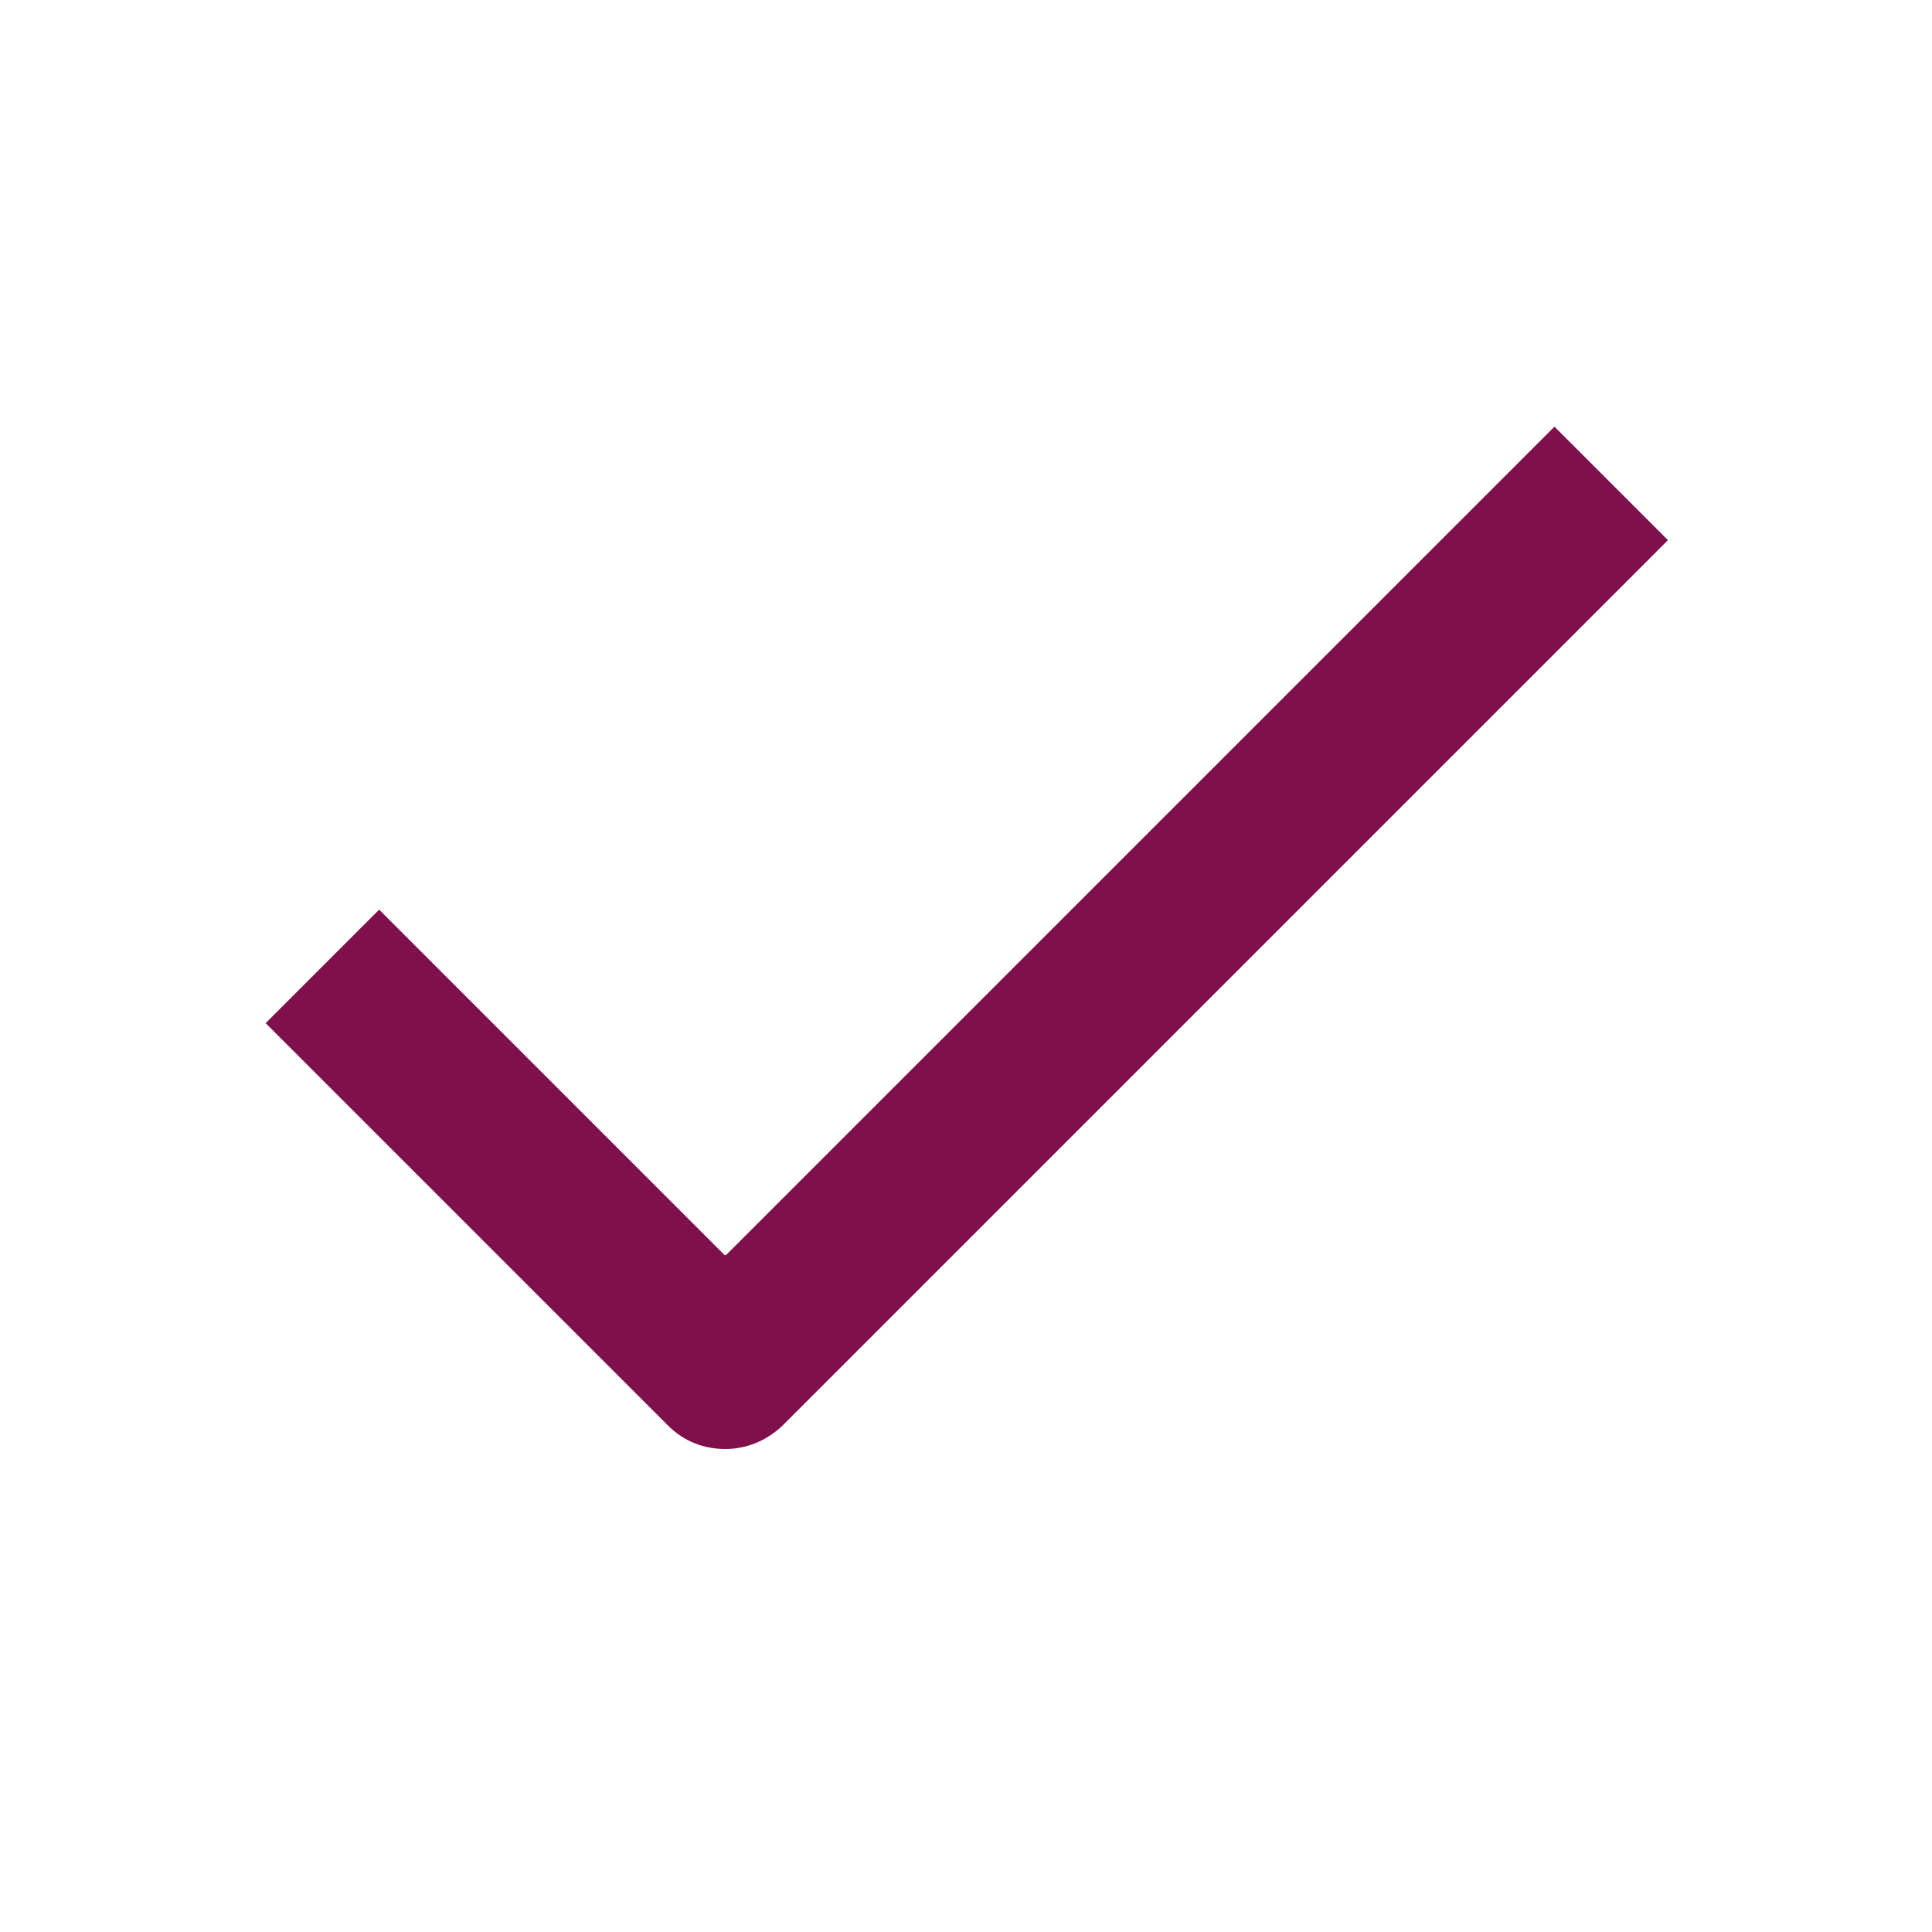
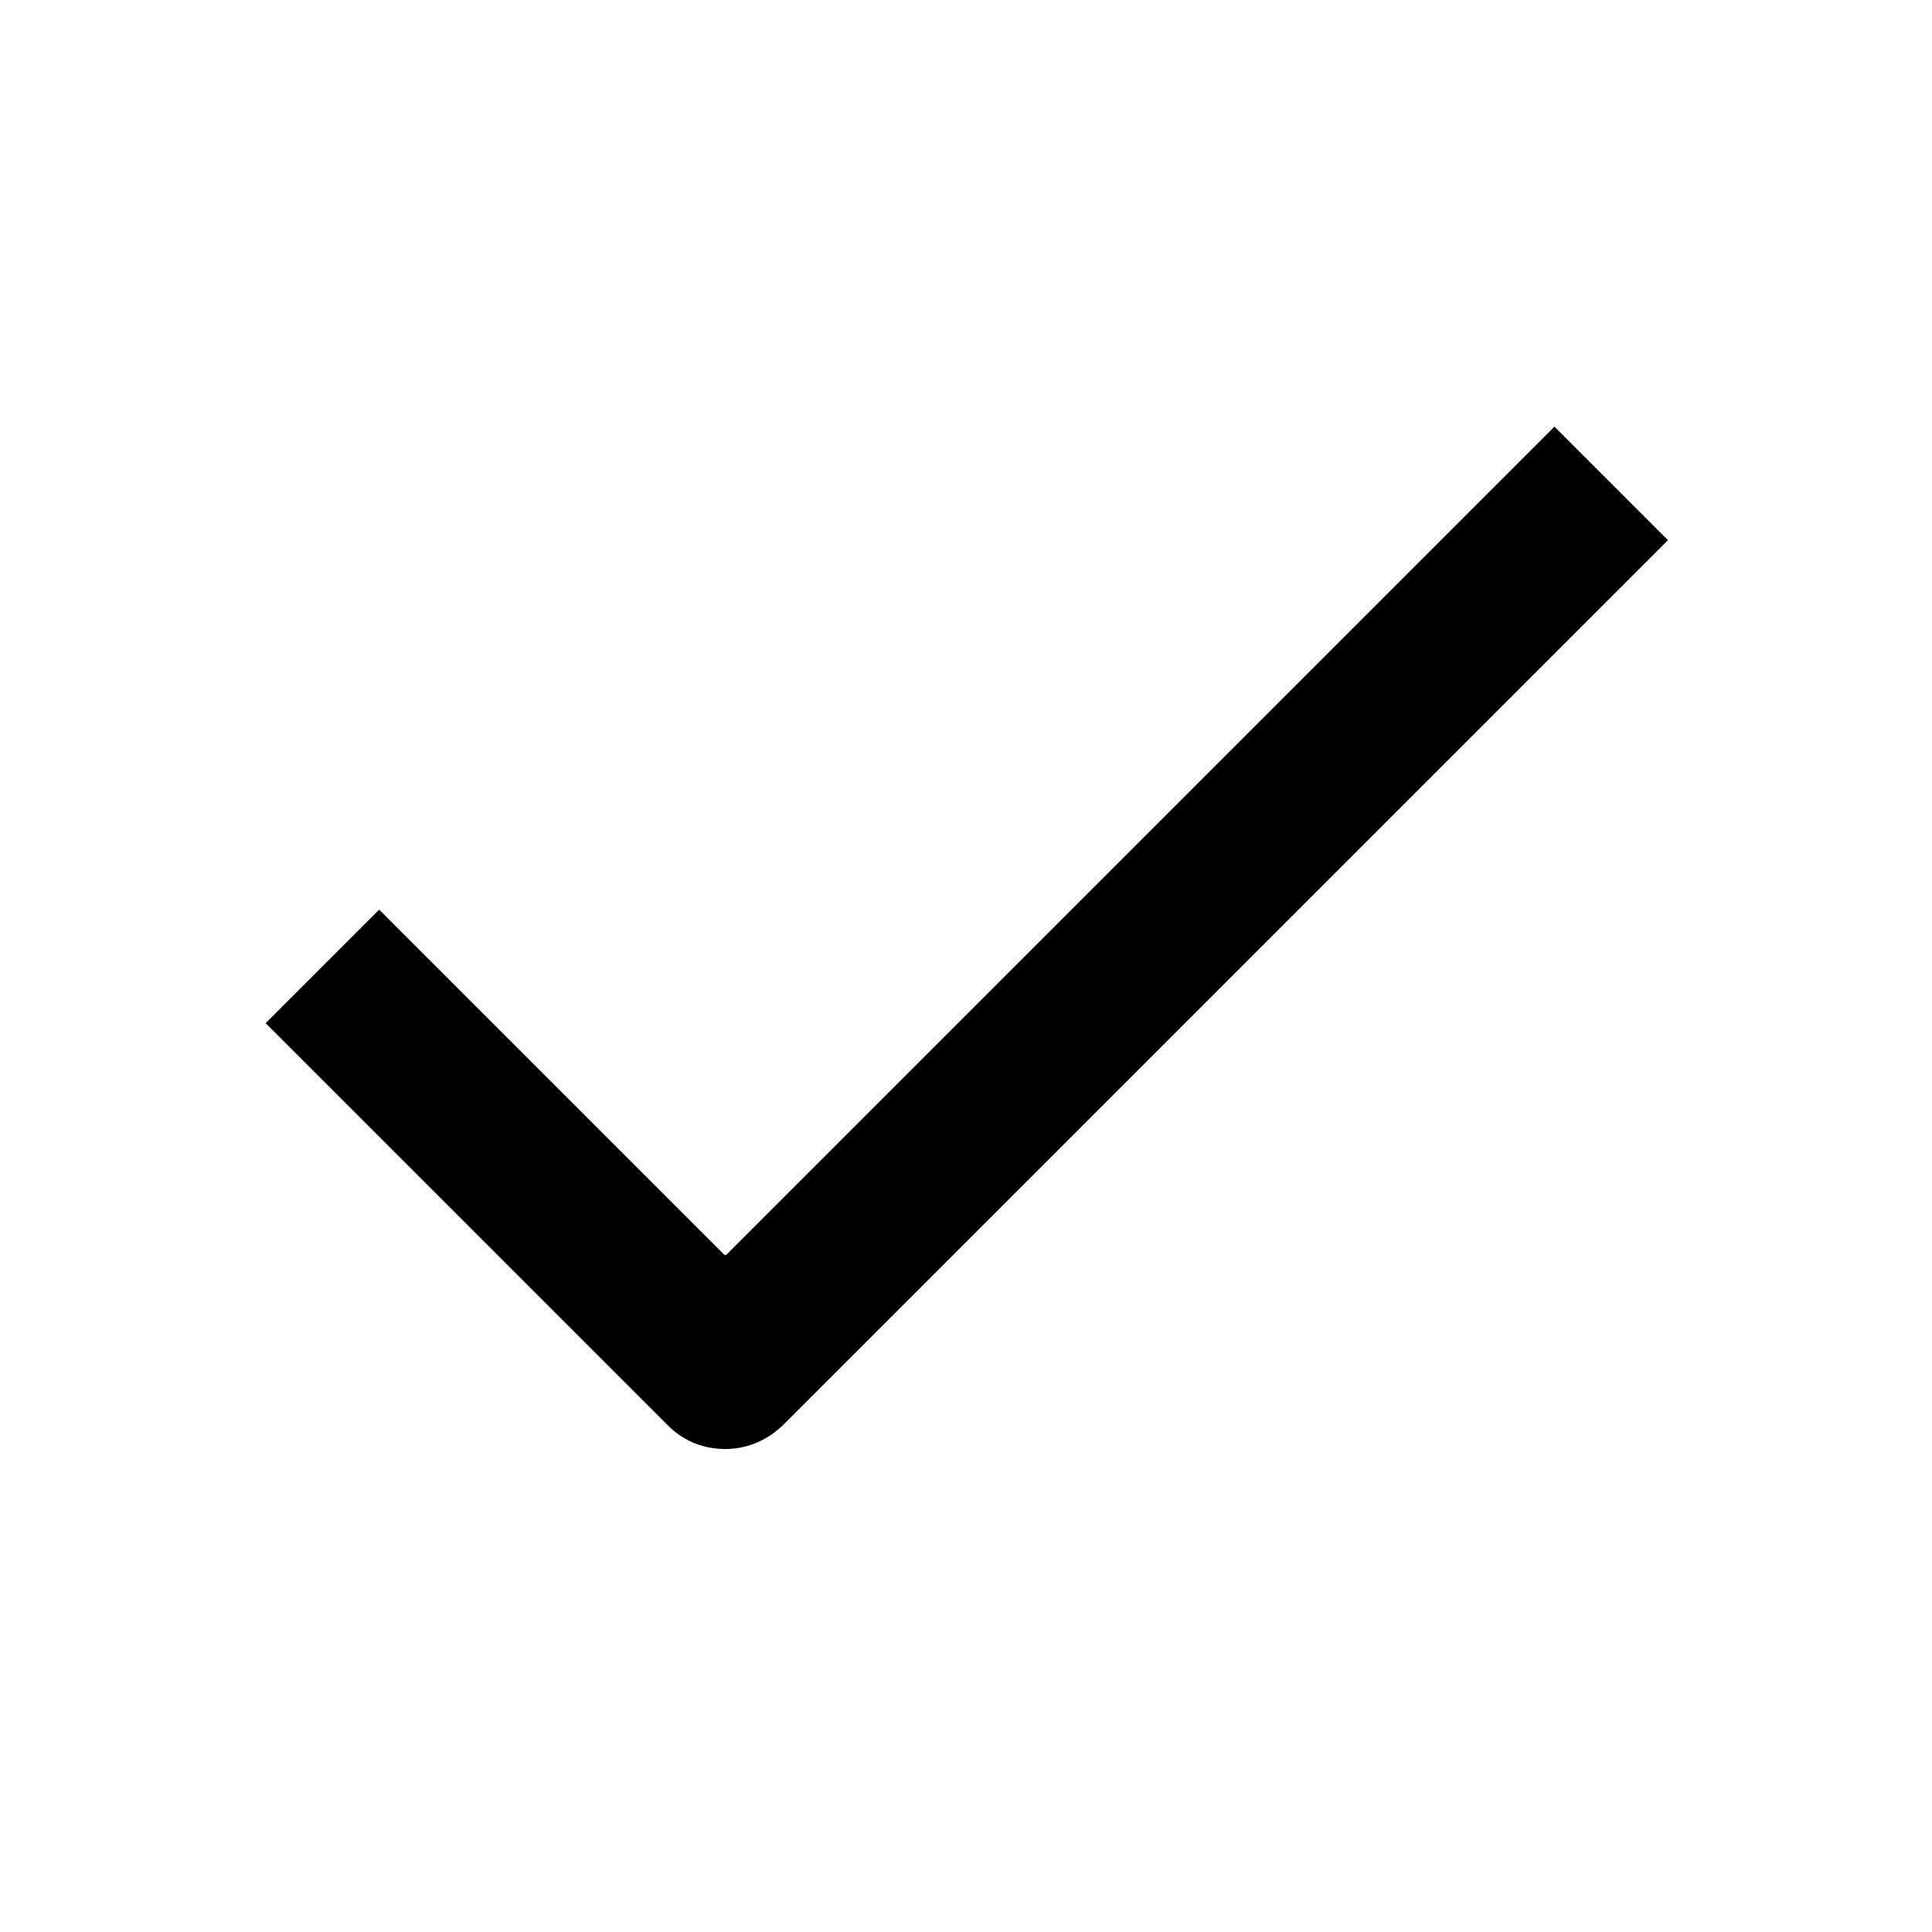
- <svg xmlns="http://www.w3.org/2000/svg" width="24" height="24" fill="#7F104C" viewBox="0 0 24 24">
+ <svg xmlns="http://www.w3.org/2000/svg" width="24" height="24" fill="#000000ff" viewBox="0 0 24 24">
  <path d="M9 15.59 4.71 11.3 3.3 12.71l5 5c.2.2.45.29.71.29s.51-.1.71-.29l11-11-1.41-1.41L9.02 15.59Z" />
</svg>
